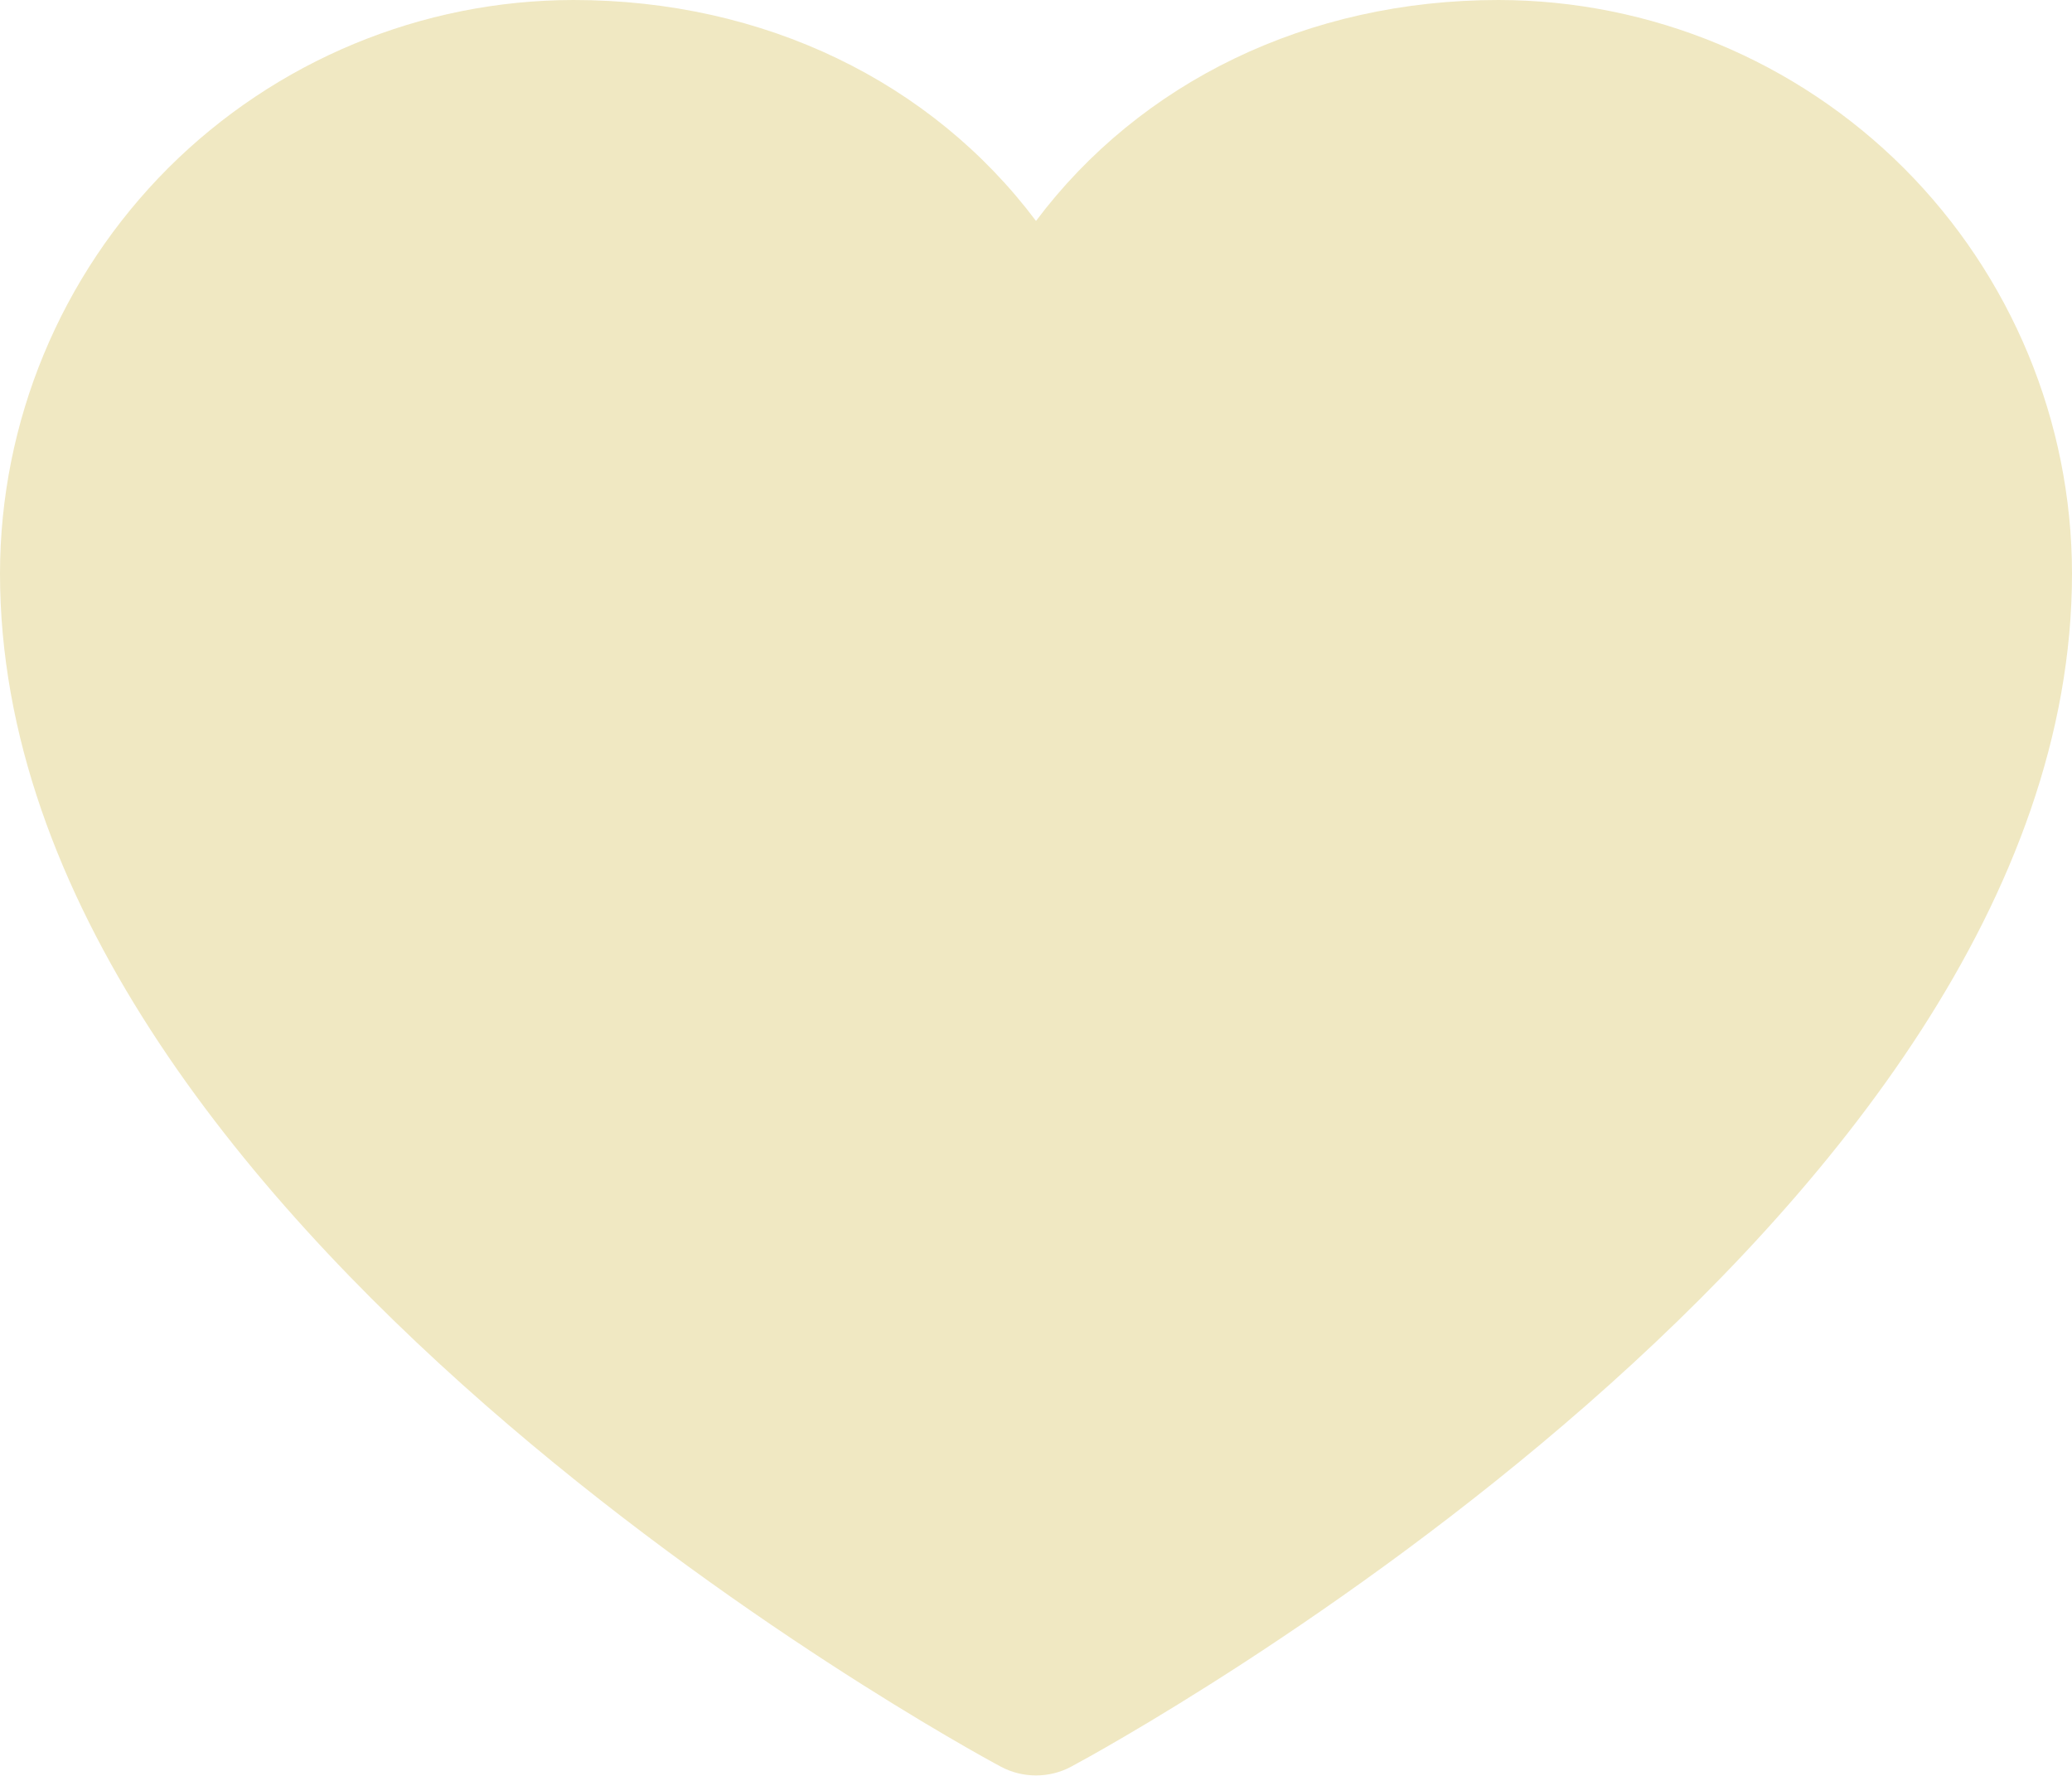
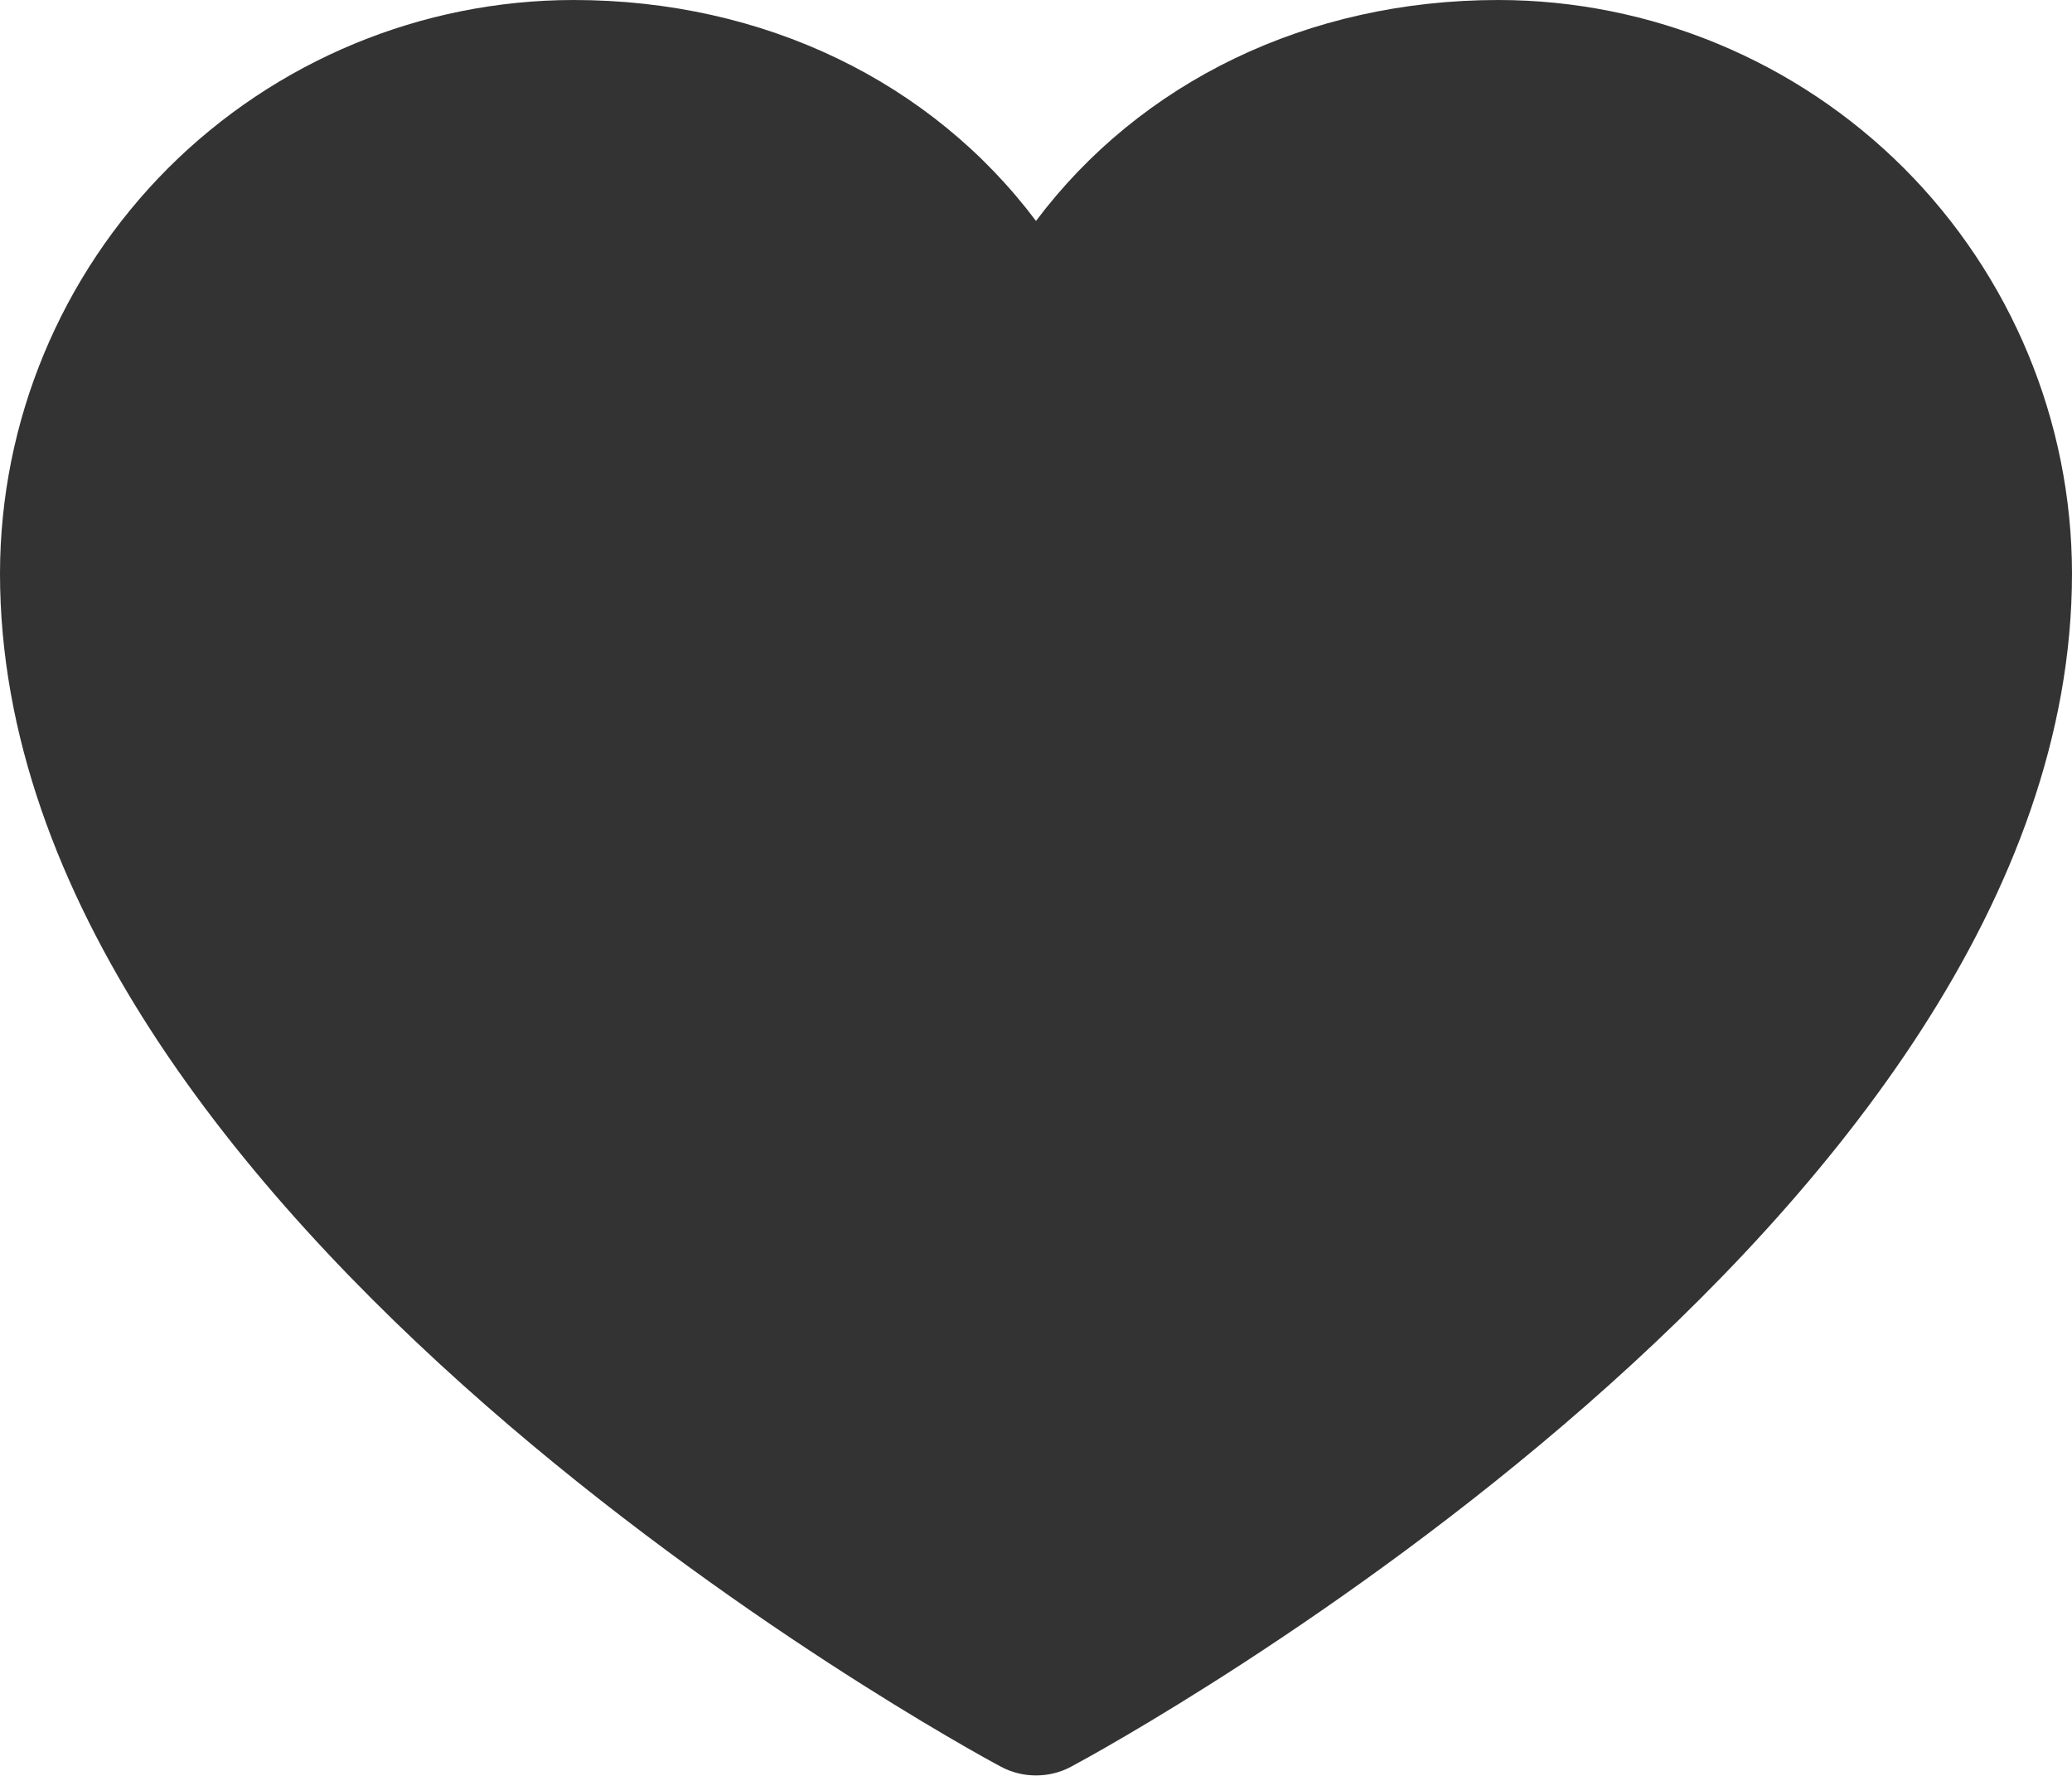
<svg xmlns="http://www.w3.org/2000/svg" width="14" height="12" viewBox="0 0 14 12" fill="none">
-   <path d="M14 3.875C14 8.25 7.513 11.791 7.237 11.938C7.164 11.977 7.083 11.997 7 11.997C6.917 11.997 6.836 11.977 6.763 11.938C6.487 11.791 0 8.25 0 3.875C0.001 2.848 0.41 1.863 1.136 1.136C1.863 0.41 2.848 0.001 3.875 0C5.166 0 6.296 0.555 7 1.493C7.704 0.555 8.834 0 10.125 0C11.152 0.001 12.137 0.41 12.864 1.136C13.59 1.863 13.999 2.848 14 3.875Z" fill="#F0E8C2" />
+   <path d="M14 3.875C14 8.25 7.513 11.791 7.237 11.938C7.164 11.977 7.083 11.997 7 11.997C6.917 11.997 6.836 11.977 6.763 11.938C6.487 11.791 0 8.25 0 3.875C0.001 2.848 0.41 1.863 1.136 1.136C1.863 0.41 2.848 0.001 3.875 0C5.166 0 6.296 0.555 7 1.493C7.704 0.555 8.834 0 10.125 0C11.152 0.001 12.137 0.41 12.864 1.136C13.59 1.863 13.999 2.848 14 3.875Z" fill="#333333" />
</svg>
